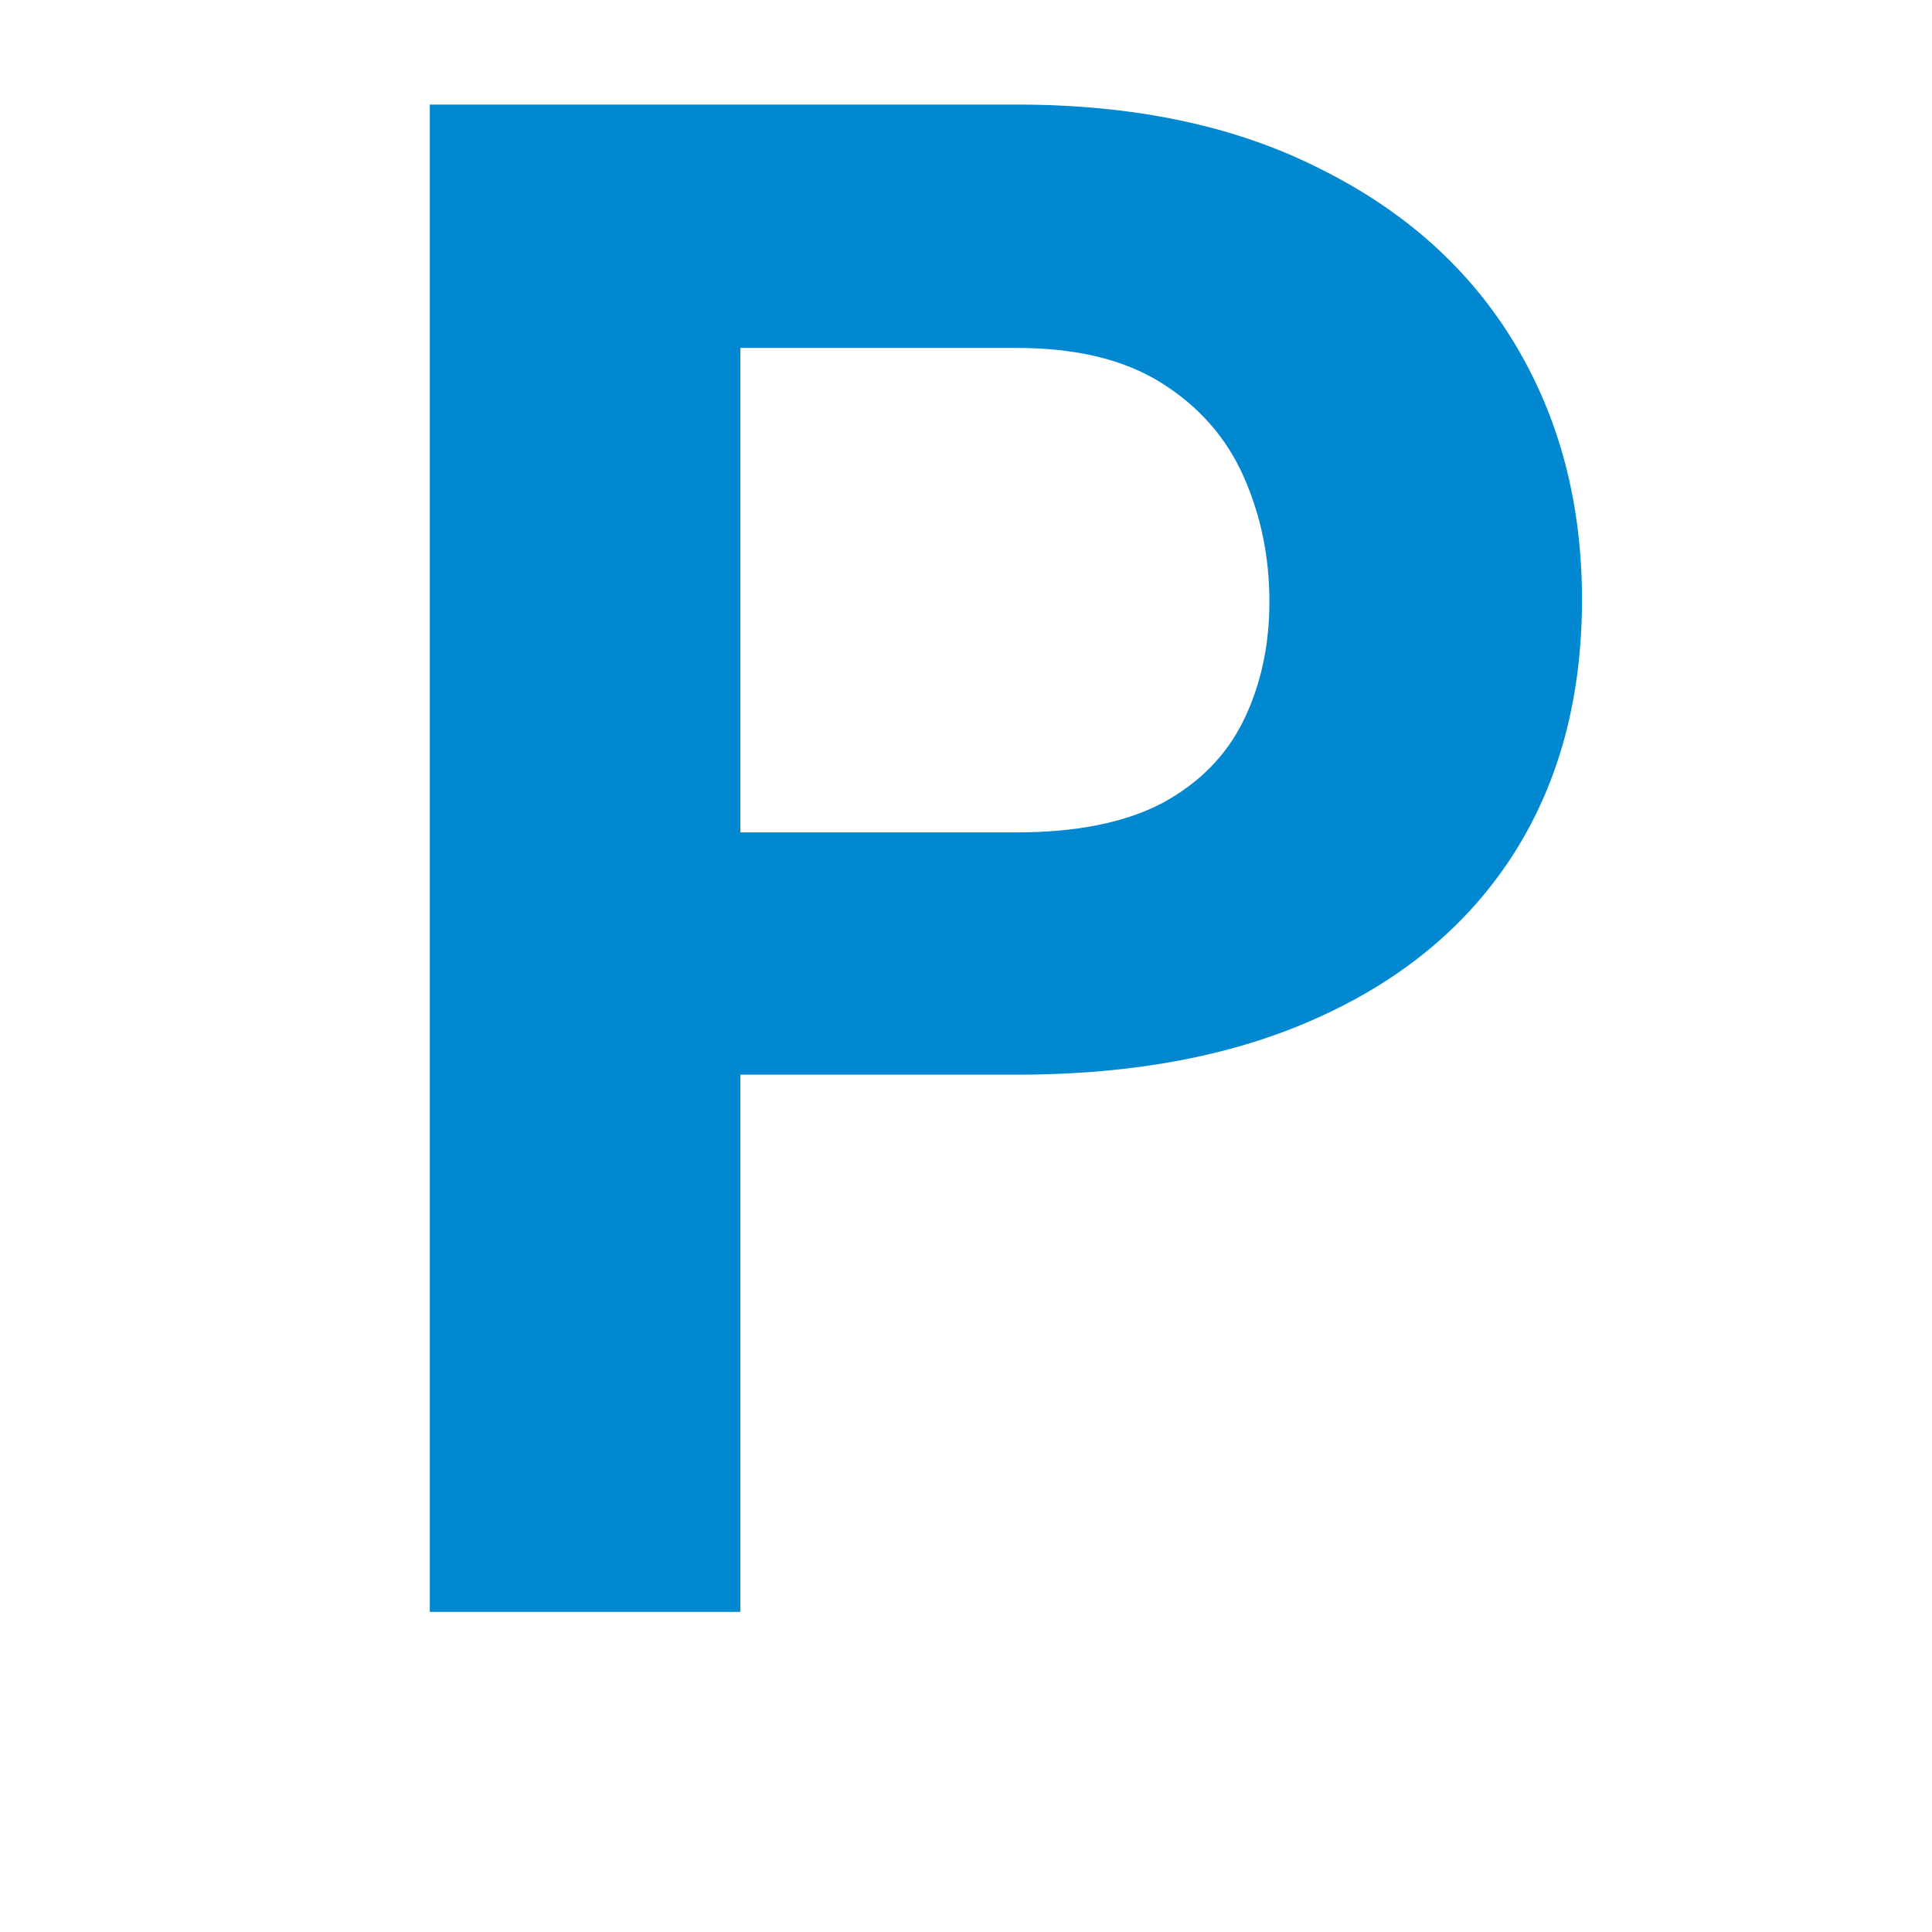
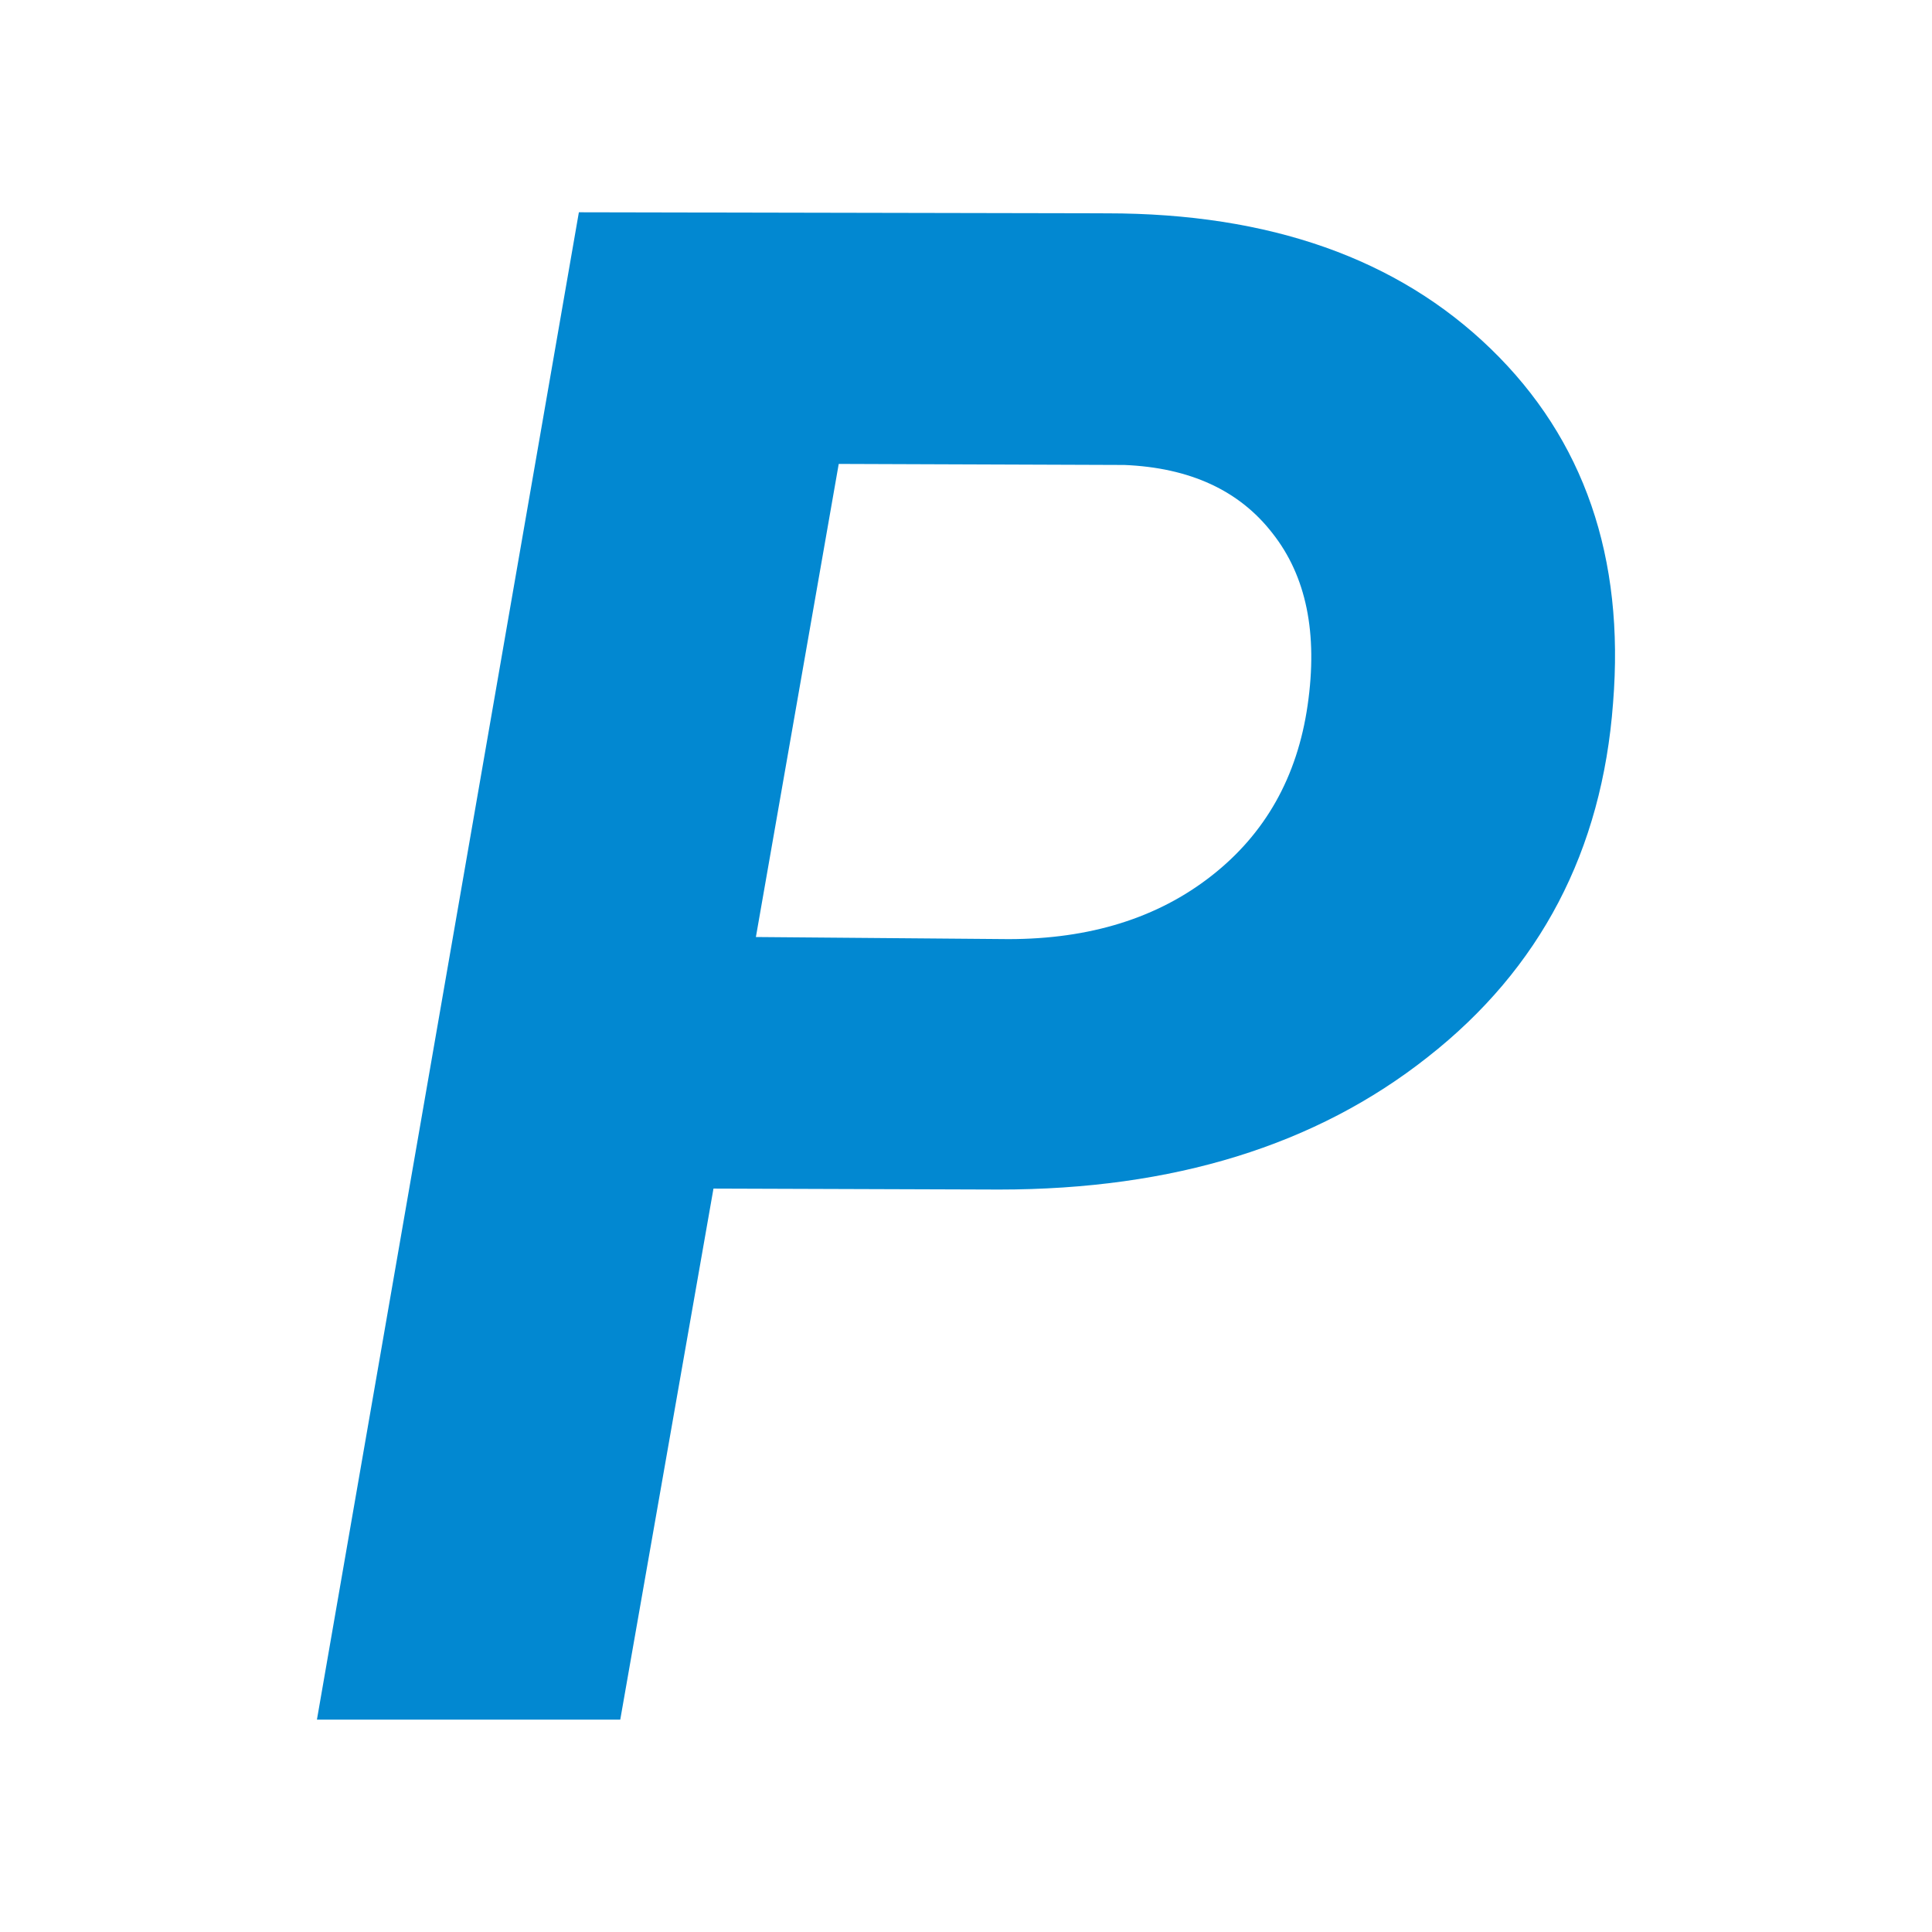
<svg xmlns="http://www.w3.org/2000/svg" viewBox="0 0 24 24">
-   <path d="M9.197 13.35H12.631C14.097 13.35 15.353 13.109 16.399 12.629C17.453 12.149 18.259 11.468 18.817 10.585C19.374 9.701 19.652 8.655 19.652 7.447C19.652 6.255 19.374 5.196 18.817 4.27C18.259 3.344 17.453 2.62 16.399 2.097C15.353 1.565 14.097 1.299 12.631 1.299H5.339V20.024H9.197V13.35ZM12.631 10.34H9.197V4.322H12.631C13.368 4.322 13.968 4.467 14.431 4.759C14.894 5.05 15.233 5.436 15.447 5.916C15.661 6.396 15.769 6.915 15.769 7.472C15.769 8.021 15.661 8.514 15.447 8.951C15.233 9.388 14.894 9.731 14.431 9.98C13.968 10.22 13.368 10.34 12.631 10.34Z" fill="#0288d1" />
+   <path d="M8.863 14.765L7.705 21.362H3.937L7.191 2.637L13.75 2.65C15.773 2.65 17.363 3.212 18.521 4.335C19.678 5.458 20.184 6.924 20.038 8.733C19.901 10.568 19.134 12.034 17.736 13.131C16.347 14.229 14.573 14.777 12.412 14.777L8.863 14.765ZM9.39 11.64L12.528 11.666C13.539 11.666 14.38 11.404 15.048 10.881C15.717 10.358 16.116 9.651 16.244 8.759C16.373 7.867 16.227 7.156 15.807 6.624C15.396 6.093 14.783 5.81 13.968 5.776L10.419 5.763L9.39 11.64Z" fill="#0288D1" />
</svg>
